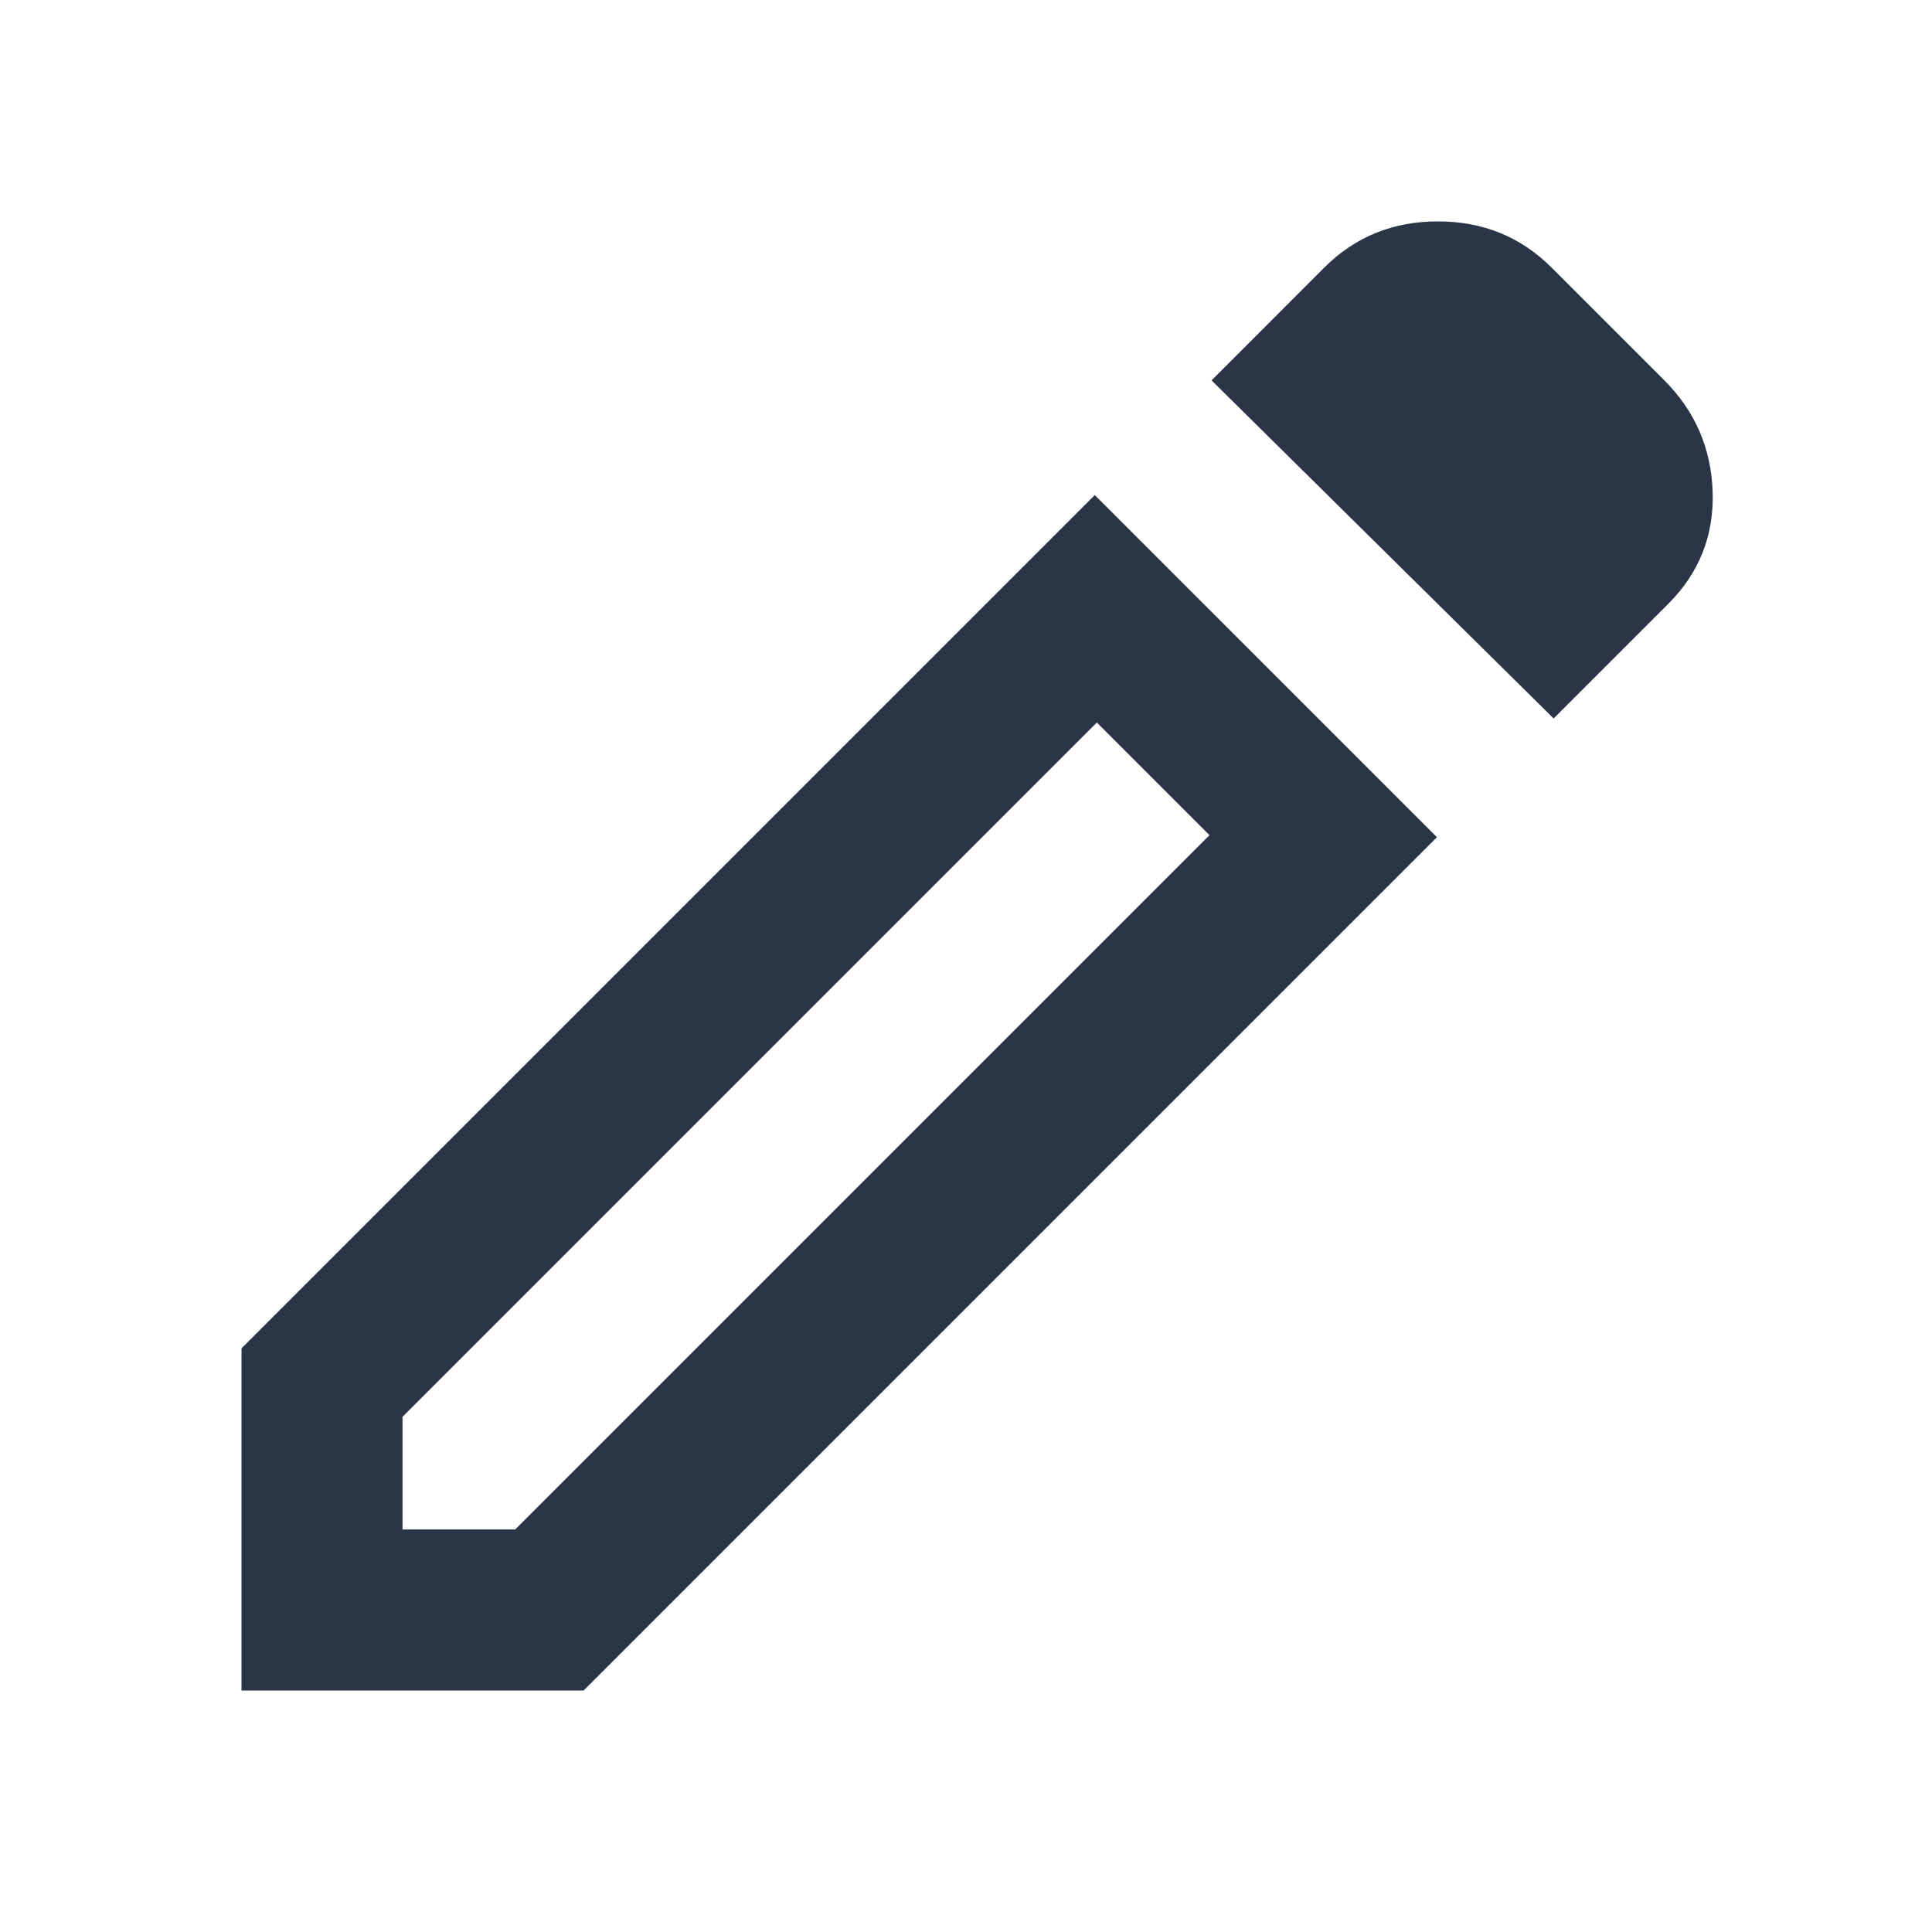
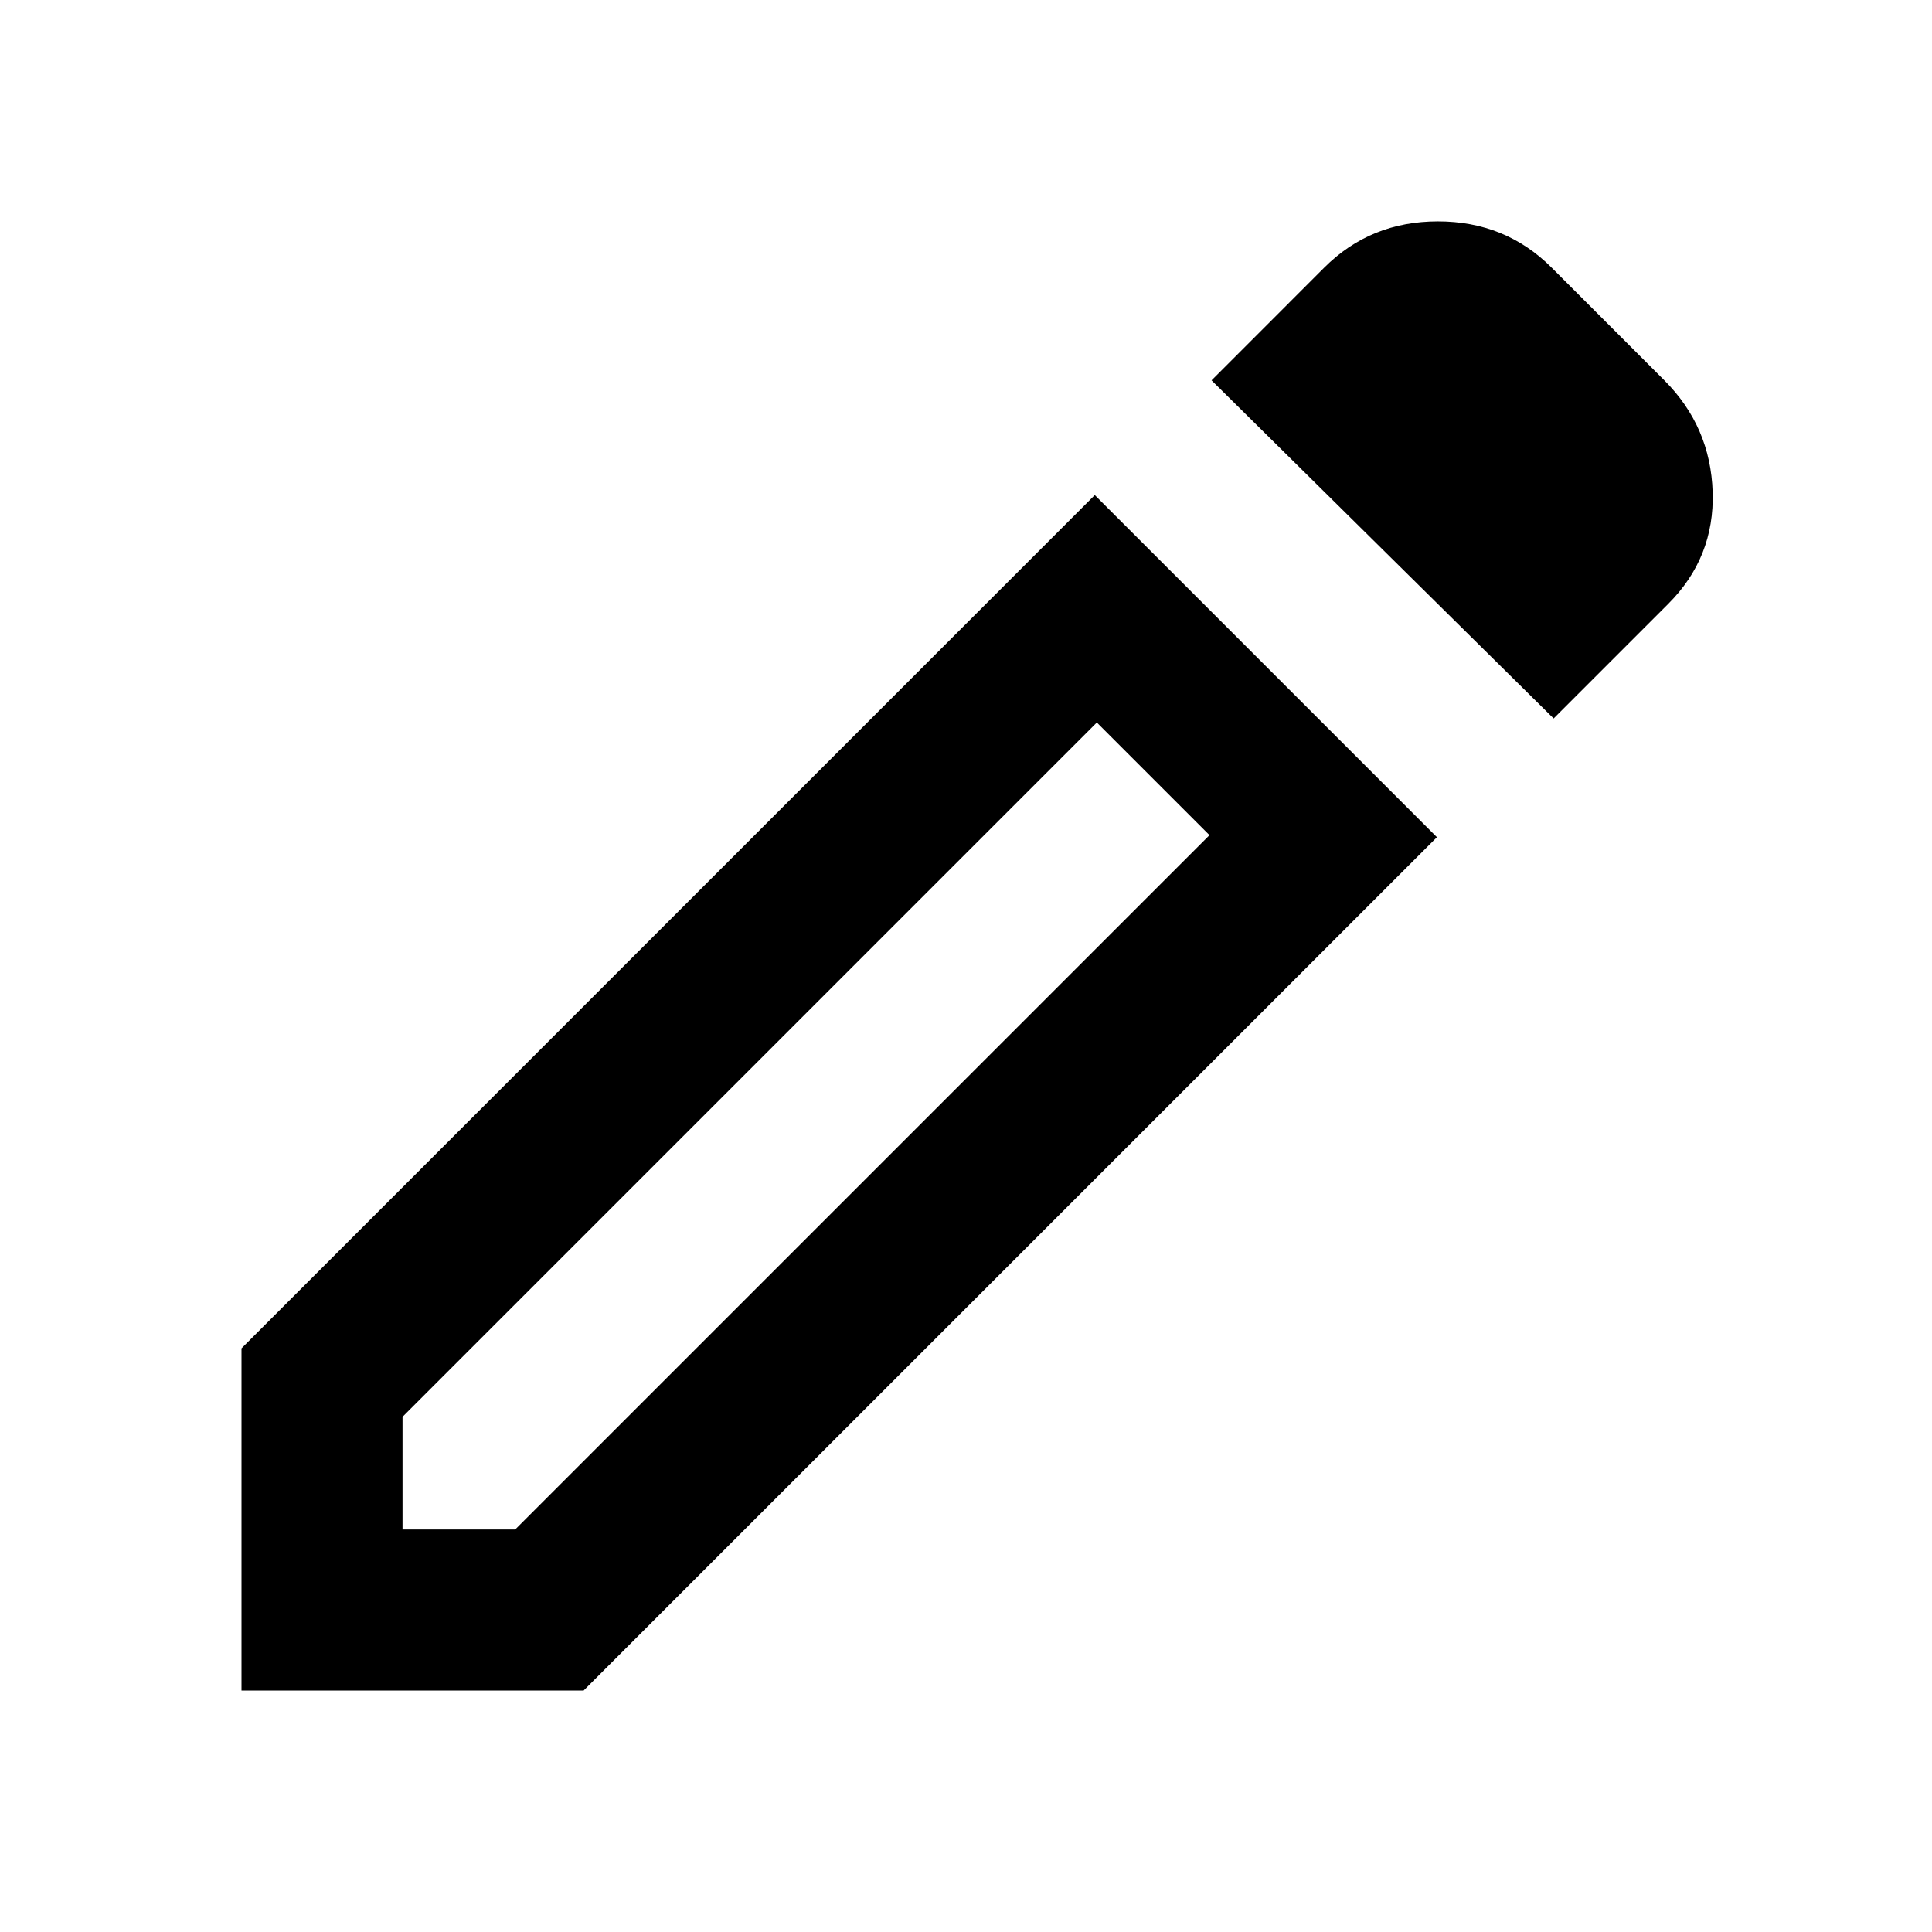
<svg xmlns="http://www.w3.org/2000/svg" width="32" height="32" viewBox="0 0 32 32" fill="none">
  <mask id="mask0_75592_8413" style="mask-type:alpha" maskUnits="userSpaceOnUse" x="0" y="0" width="32" height="32">
-     <rect width="32" height="32" fill="#D9D9D9" />
+     <rect width="32" height="32" fill="currentColor" />
  </mask>
  <g mask="url(#mask0_75592_8413)">
-     <path d="M6.667 25.333H8.533L20.033 13.833L18.167 11.967L6.667 23.467V25.333ZM25.733 11.9L20.067 6.3L21.933 4.433C22.444 3.922 23.072 3.667 23.817 3.667C24.561 3.667 25.189 3.922 25.7 4.433L27.567 6.3C28.078 6.811 28.344 7.428 28.367 8.15C28.389 8.872 28.144 9.489 27.633 10L25.733 11.9ZM23.8 13.867L9.667 28H4V22.333L18.133 8.2L23.8 13.867Z" fill="#2A3647" />
+     <path d="M6.667 25.333H8.533L20.033 13.833L18.167 11.967L6.667 23.467V25.333ZM25.733 11.9L20.067 6.3L21.933 4.433C22.444 3.922 23.072 3.667 23.817 3.667C24.561 3.667 25.189 3.922 25.7 4.433L27.567 6.3C28.078 6.811 28.344 7.428 28.367 8.15C28.389 8.872 28.144 9.489 27.633 10L25.733 11.9ZM23.8 13.867L9.667 28H4V22.333L18.133 8.2L23.8 13.867Z" fill="currentColor" />
  </g>
</svg>
